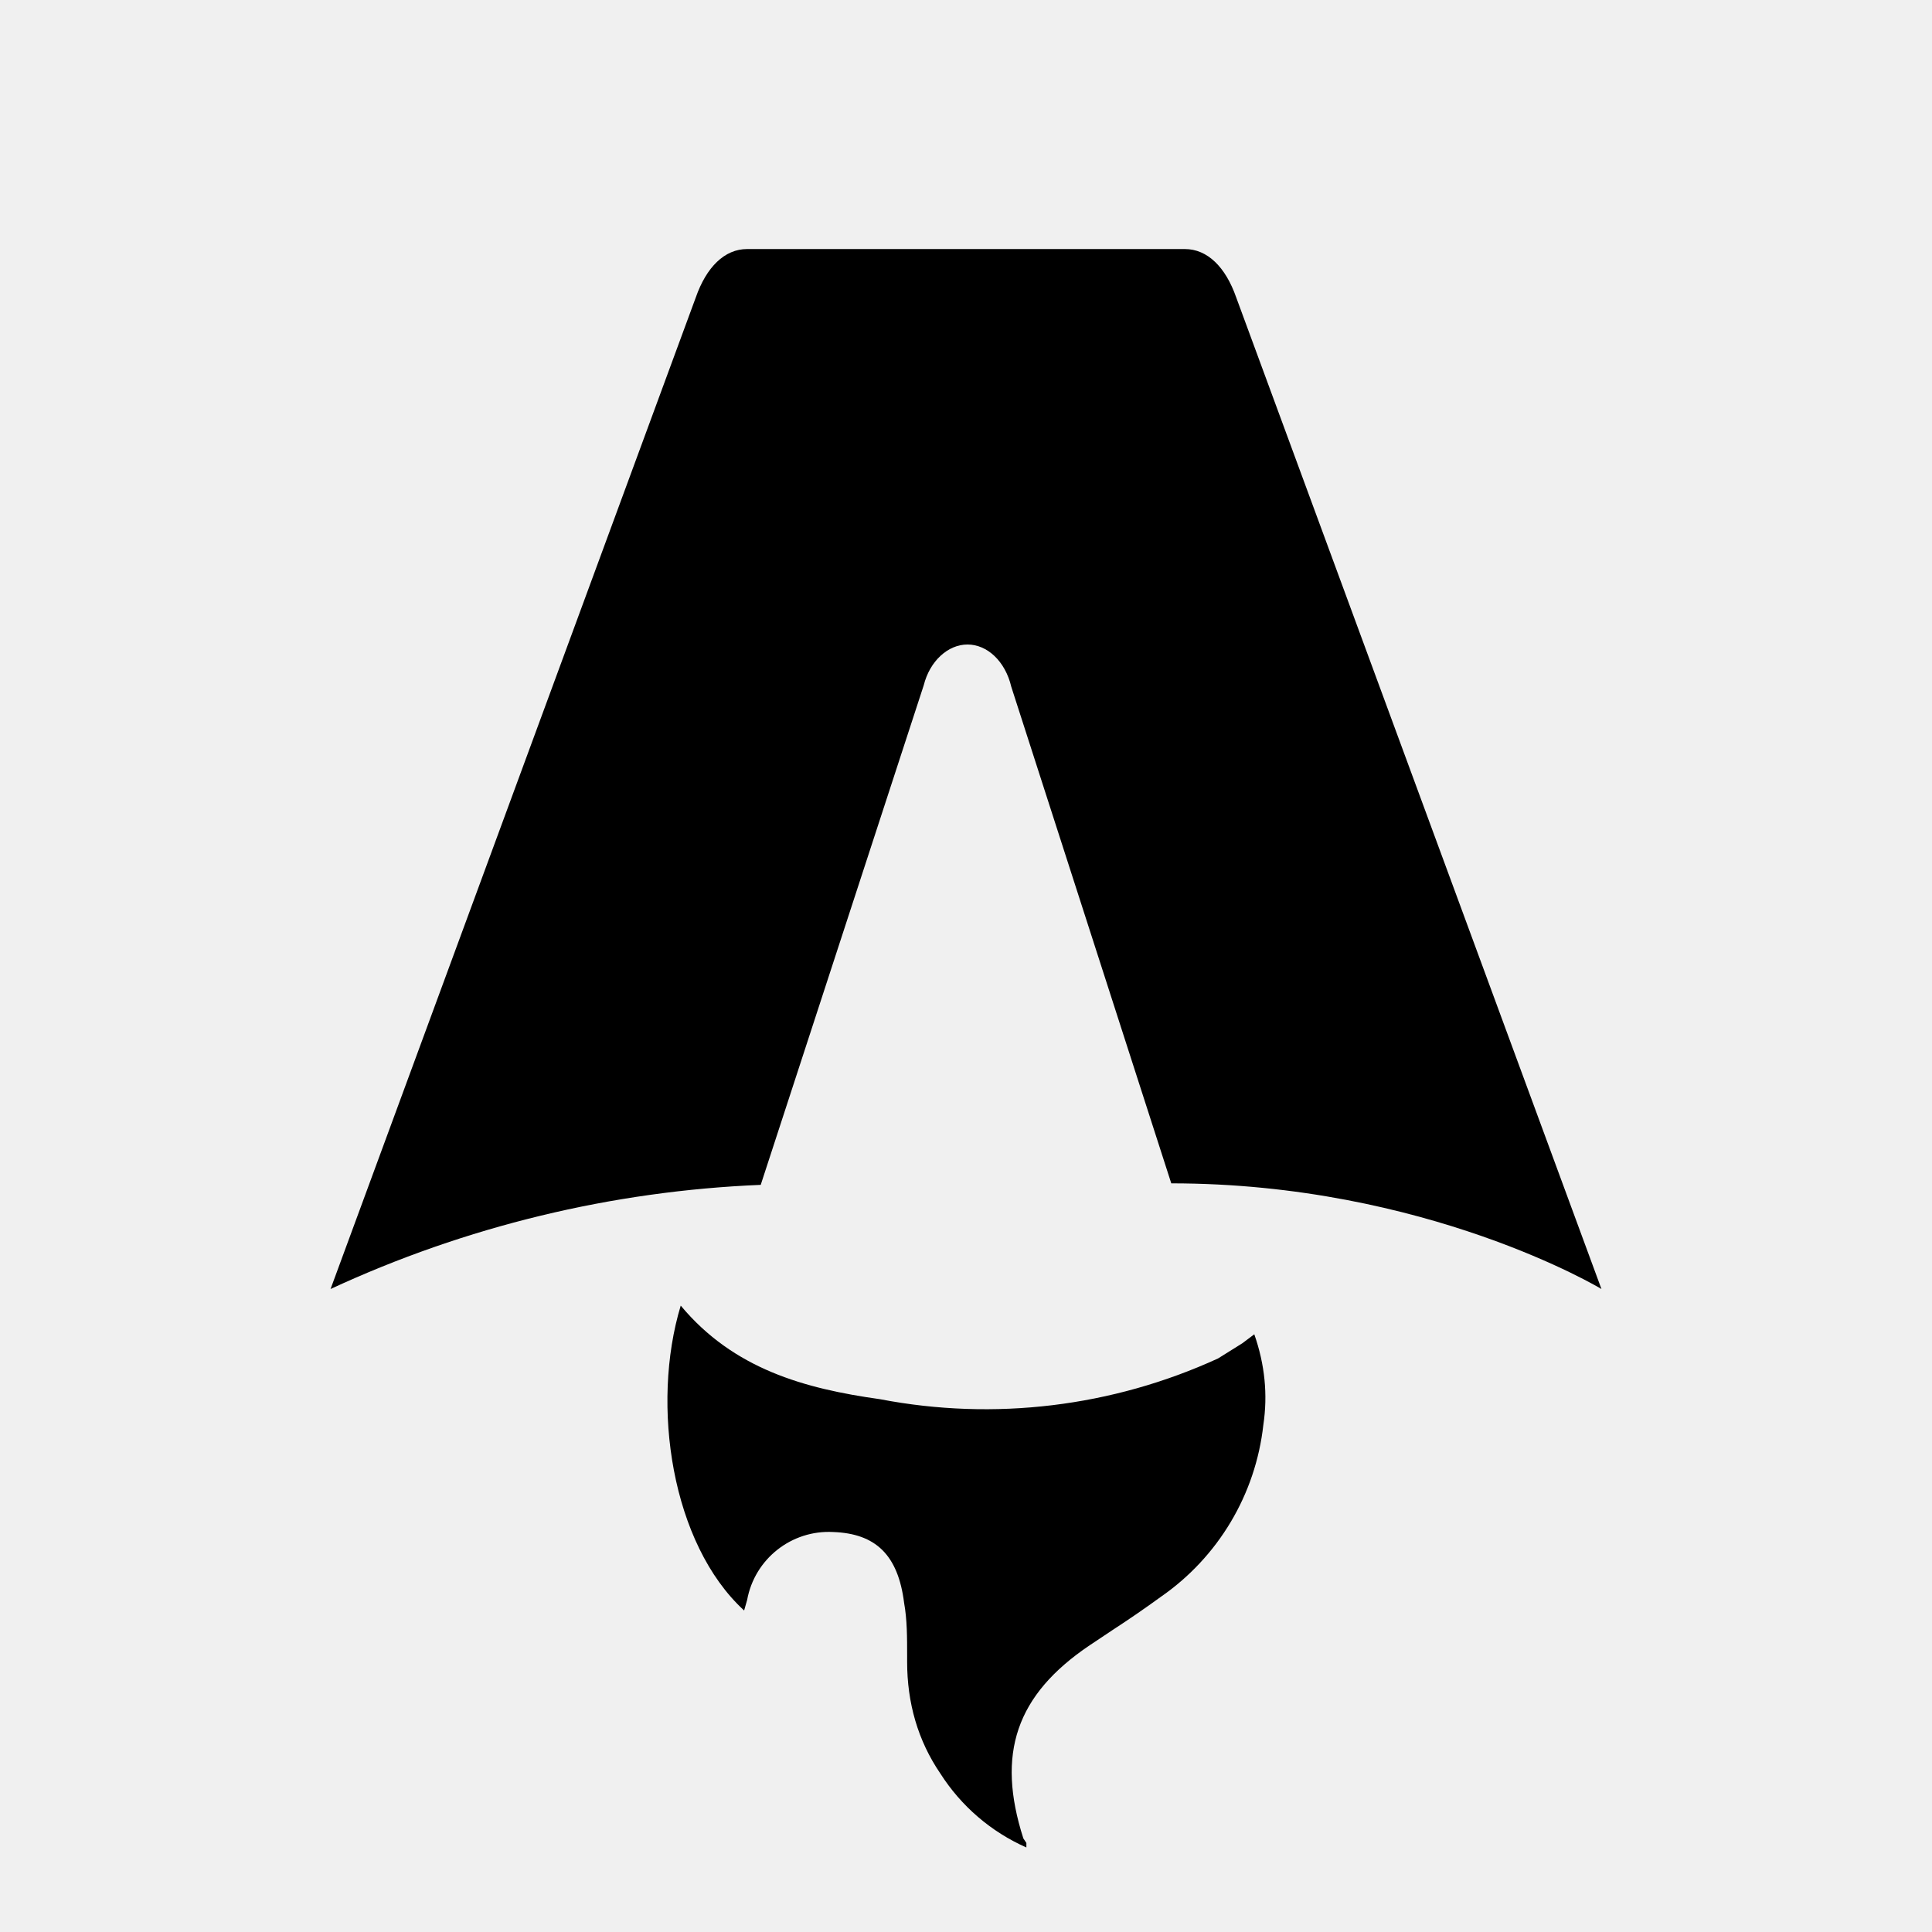
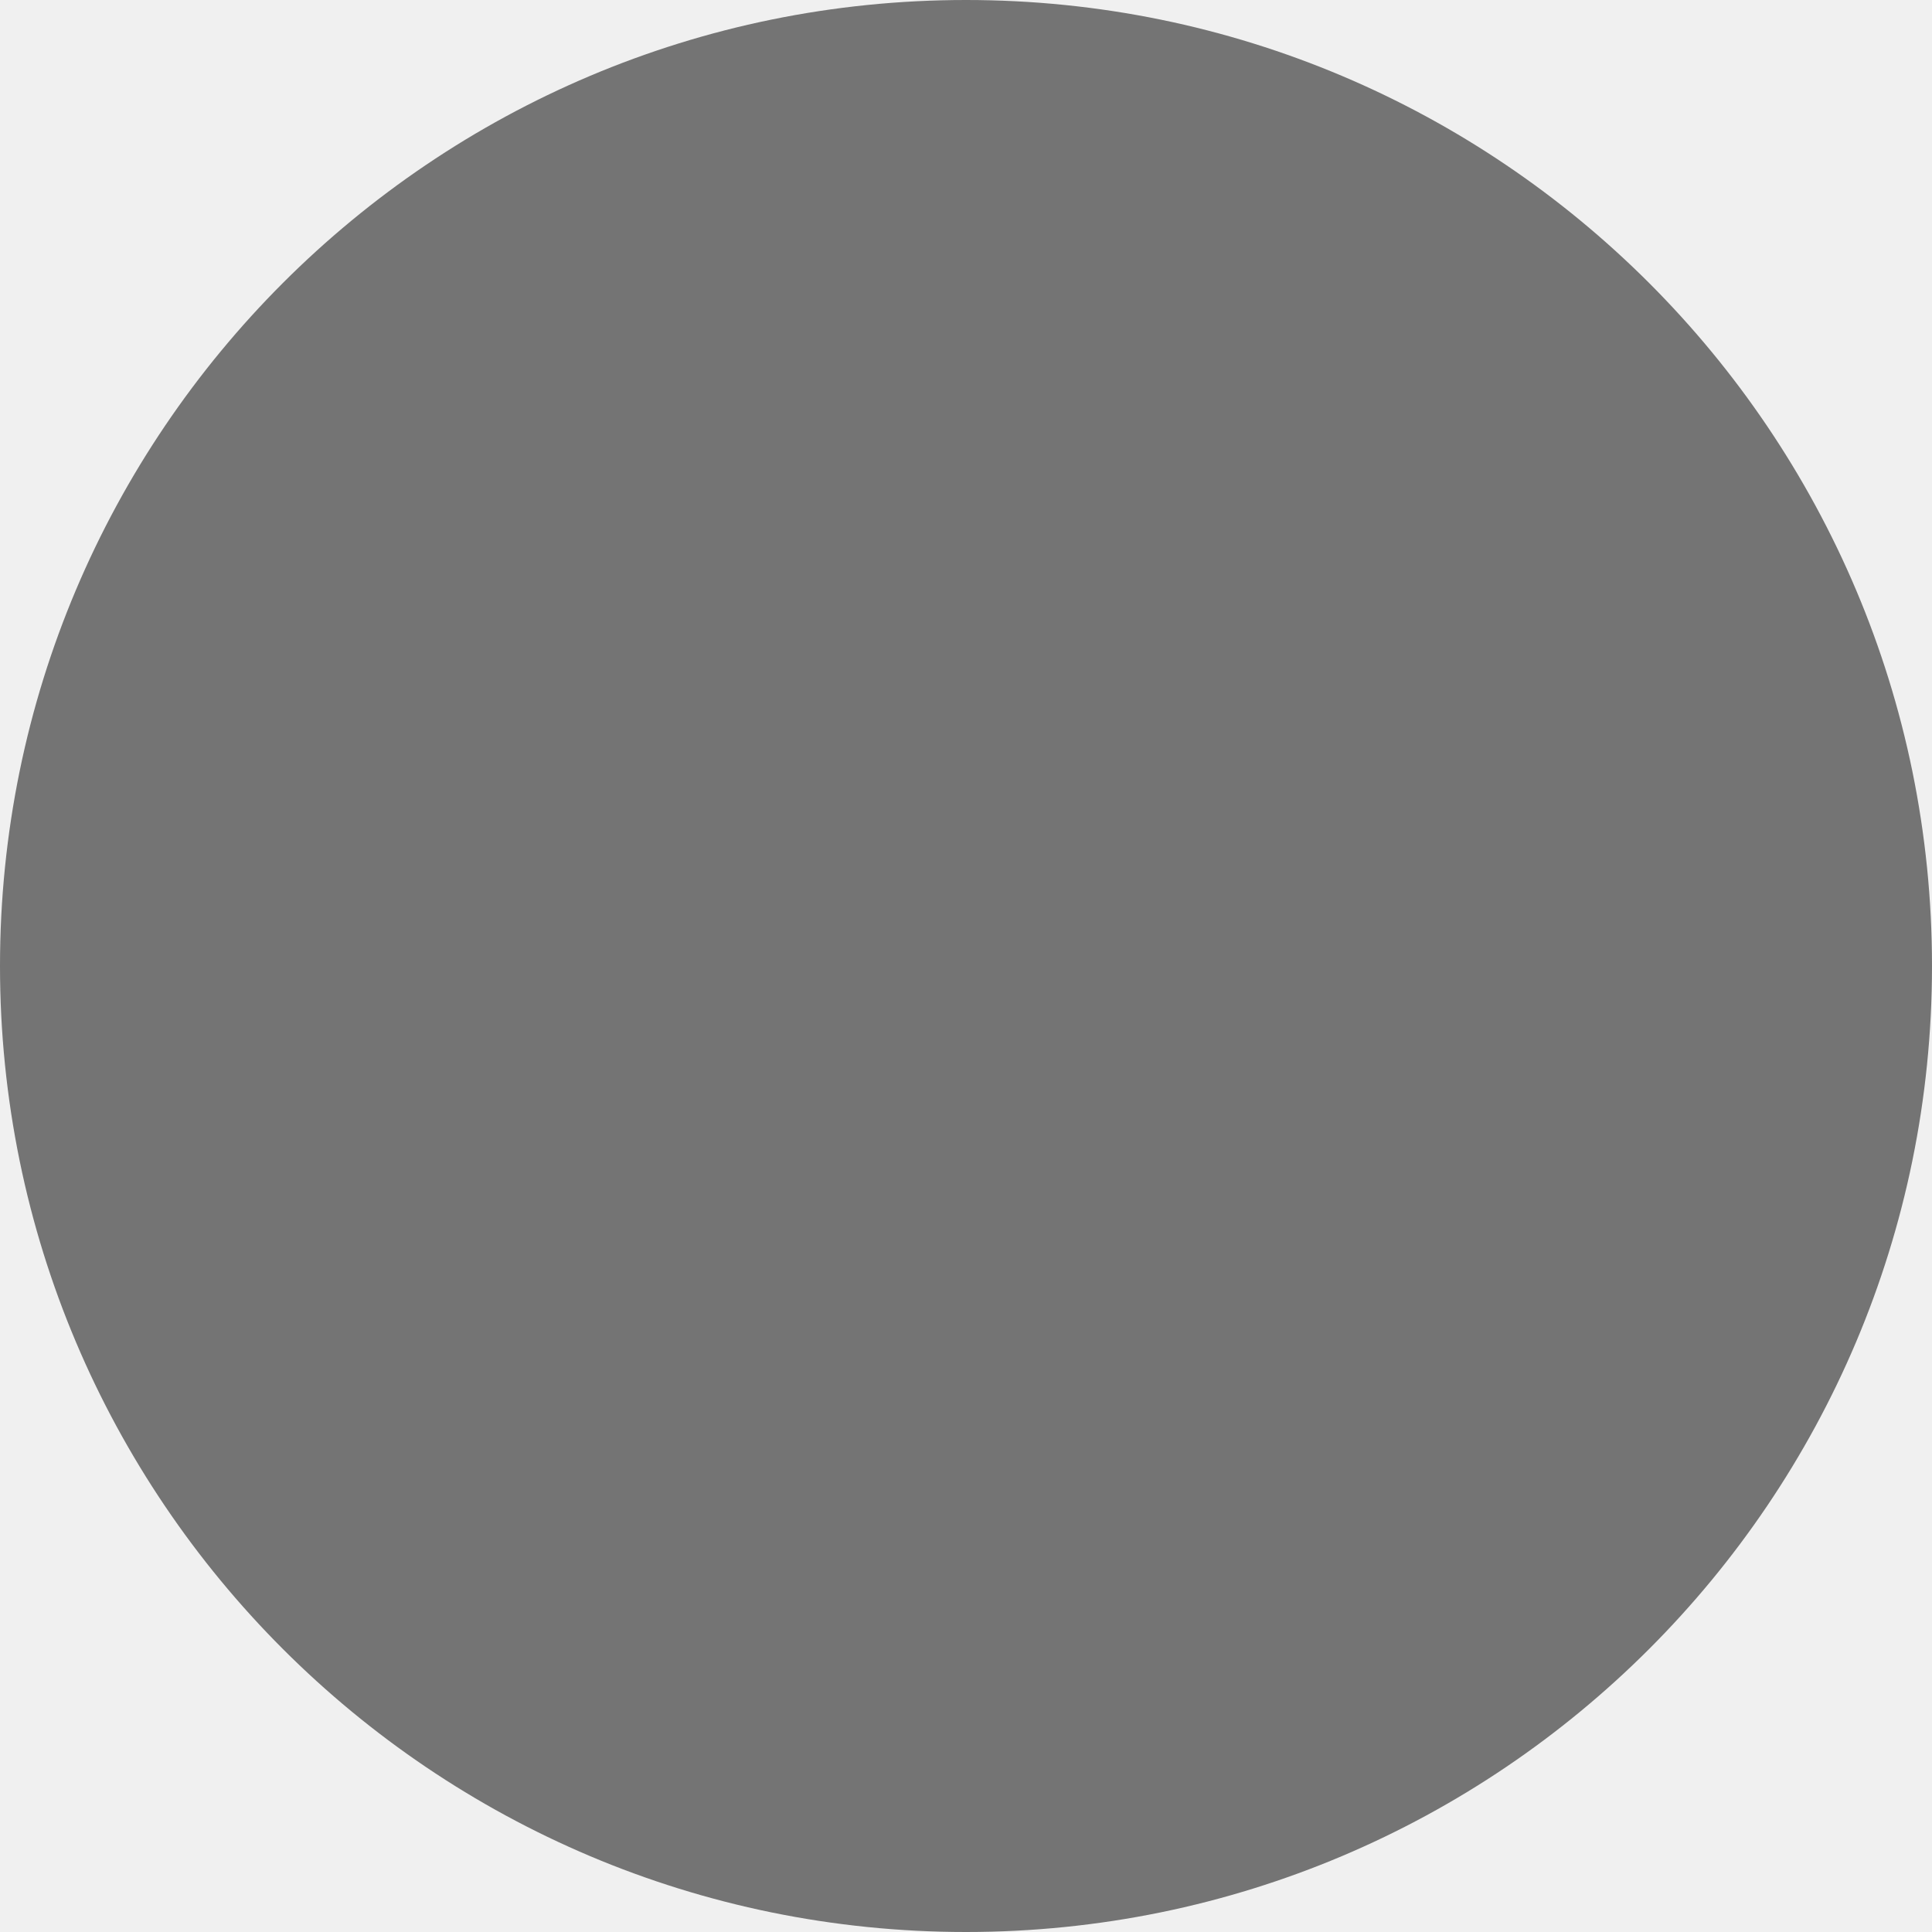
- <svg xmlns="http://www.w3.org/2000/svg" fill="none" viewBox="0 0 128 128">
-   <path d="M50.4 78.5a75.1 75.1 0 0 0-28.5 6.9l24.2-65.7c.7-2 1.9-3.2 3.4-3.2h29c1.5 0 2.7 1.2 3.4 3.2l24.2 65.7s-11.6-7-28.5-7L67 45.5c-.4-1.7-1.6-2.8-2.9-2.8-1.3 0-2.5 1.1-2.9 2.7L50.4 78.5Zm-1.1 28.2Zm-4.2-20.2c-2 6.6-.6 15.8 4.2 20.2a17.5 17.5 0 0 1 .2-.7 5.5 5.5 0 0 1 5.7-4.5c2.8.1 4.3 1.5 4.7 4.7.2 1.1.2 2.3.2 3.5v.4c0 2.7.7 5.2 2.2 7.4a13 13 0 0 0 5.7 4.9v-.3l-.2-.3c-1.8-5.6-.5-9.5 4.4-12.8l1.5-1a73 73 0 0 0 3.2-2.2 16 16 0 0 0 6.8-11.4c.3-2 .1-4-.6-6l-.8.6-1.6 1a37 37 0 0 1-22.4 2.7c-5-.7-9.7-2-13.2-6.2Z" />
-   <style>
-         path { fill: #000; }
-         @media (prefers-color-scheme: dark) {
-             path { fill: #FFF; }
-         }
-     </style>
+ <svg xmlns="http://www.w3.org/2000/svg" width="64" height="64" viewBox="0 0 64 64" fill="none">
+   <g clip-path="url(#clip0_207_41)">
+     <circle cx="32" cy="32" r="32" fill="#747474" />
+   </g>
+   <defs>
+     <clipPath id="clip0_207_41">
+       <rect width="64" height="64" fill="white" />
+     </clipPath>
+   </defs>
</svg>
